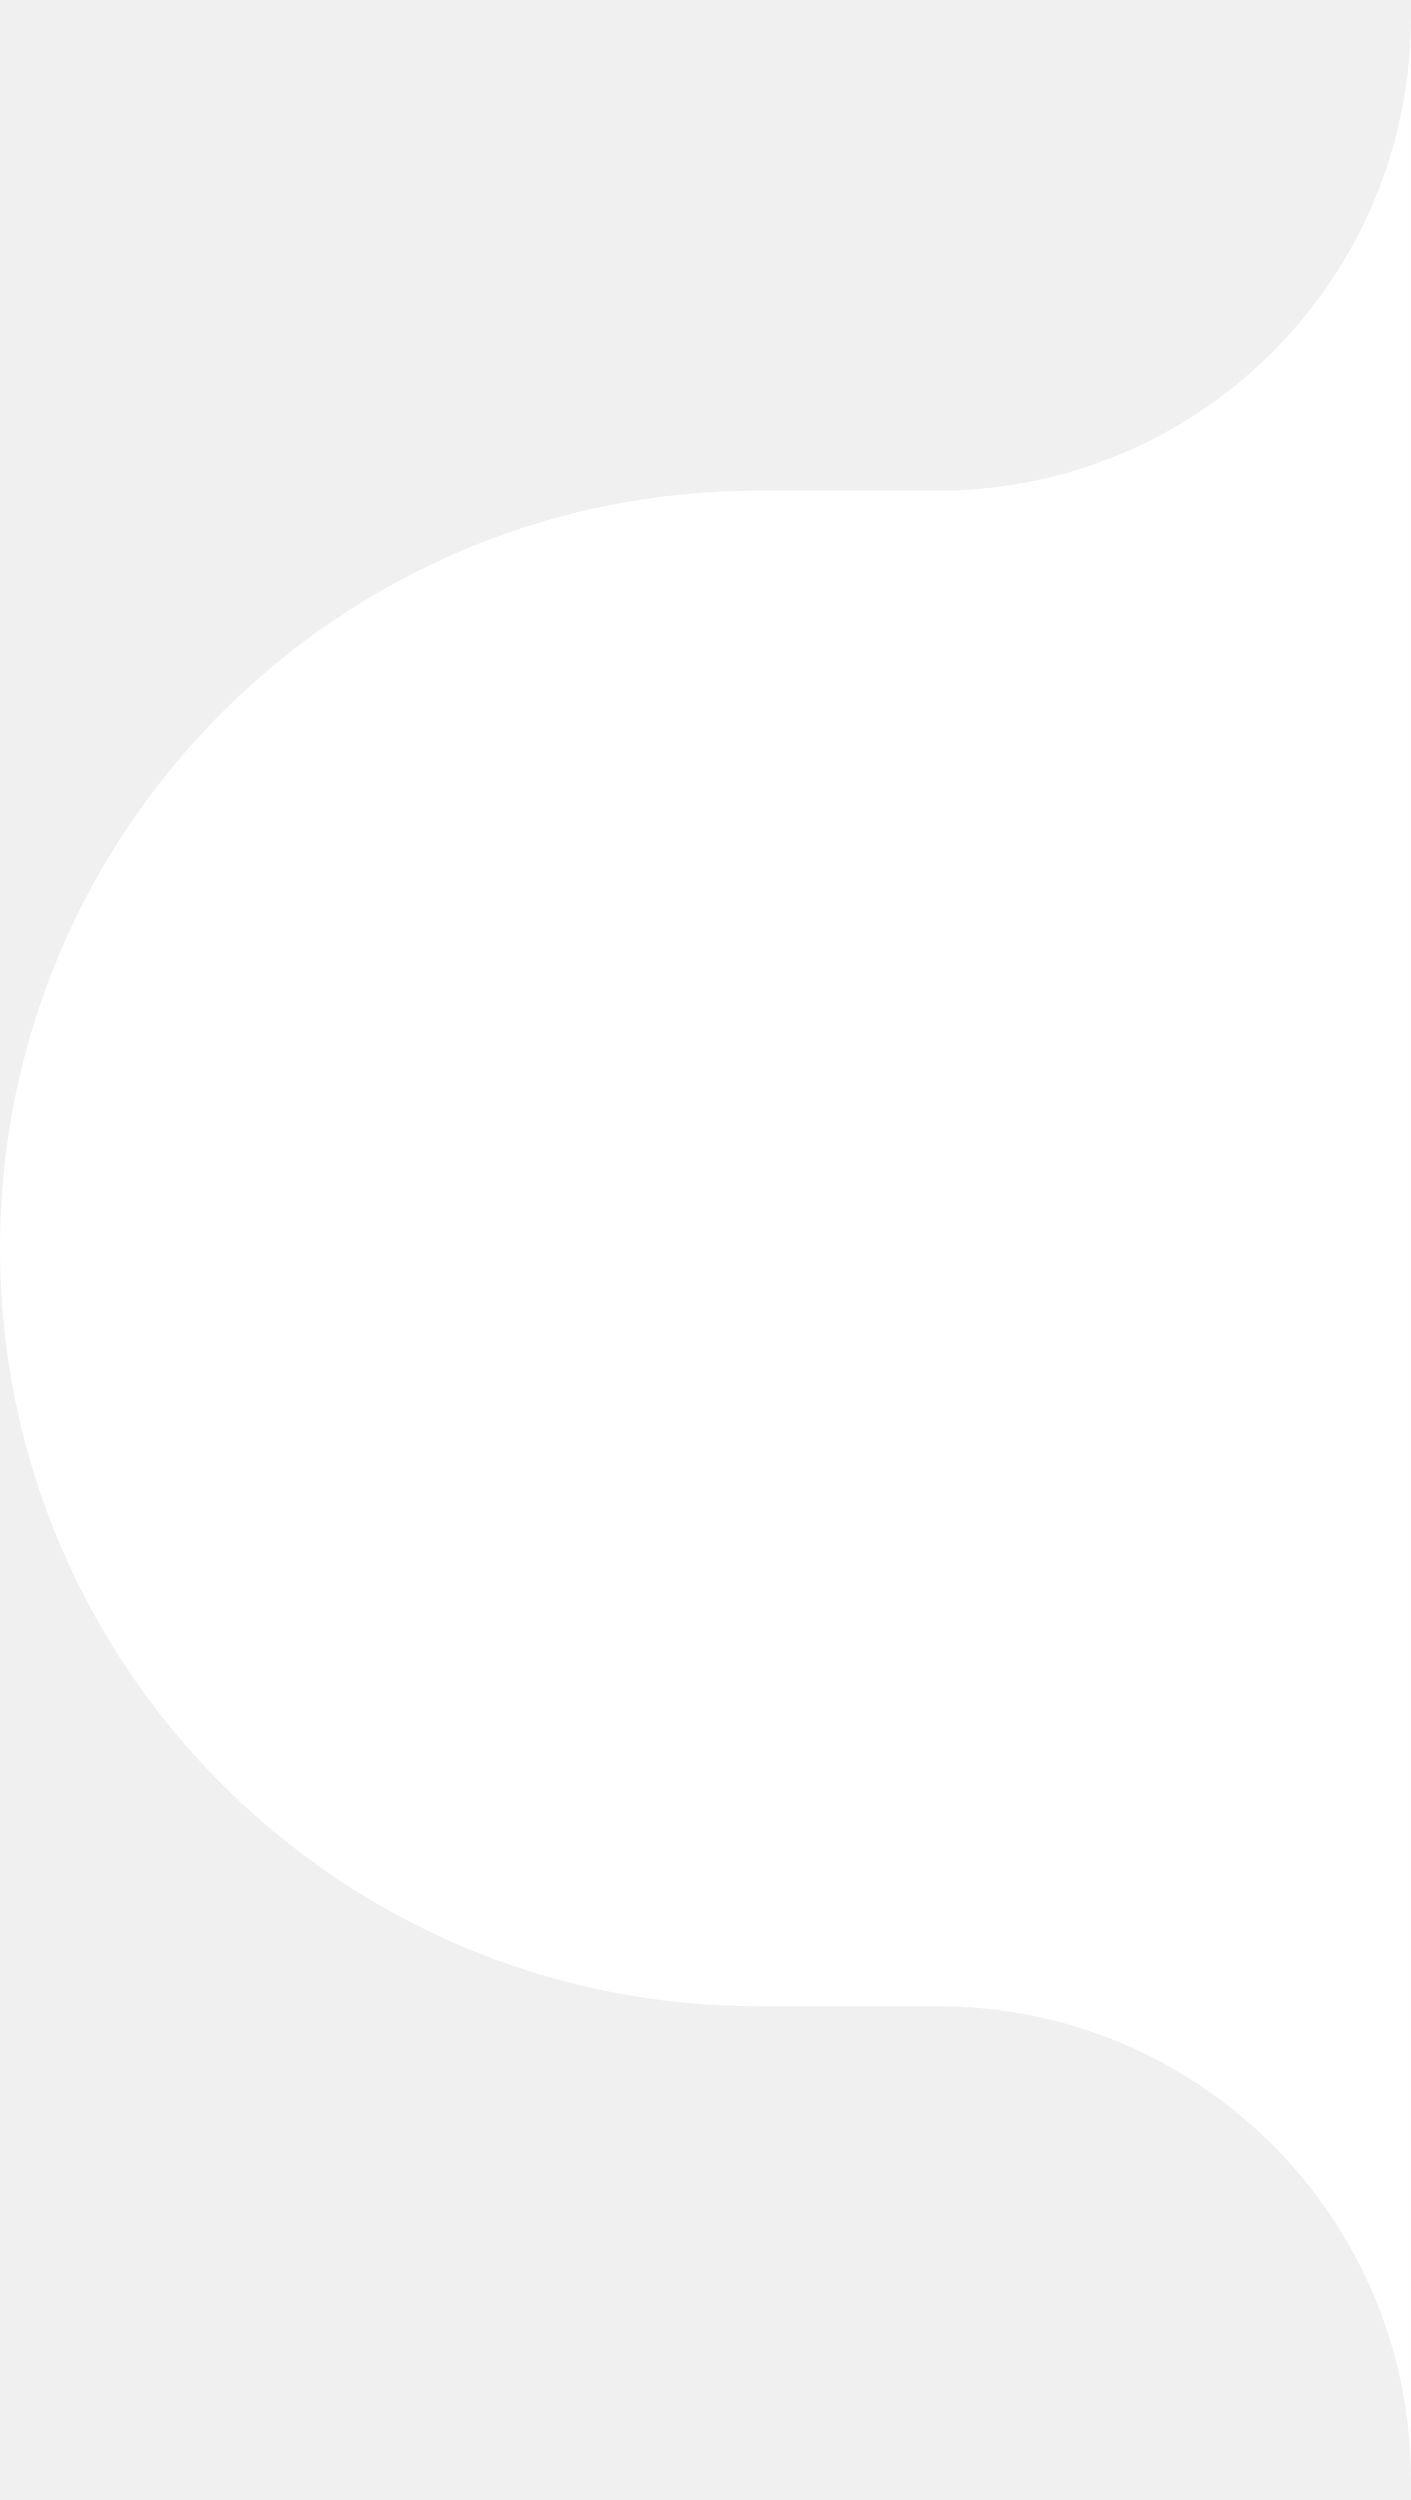
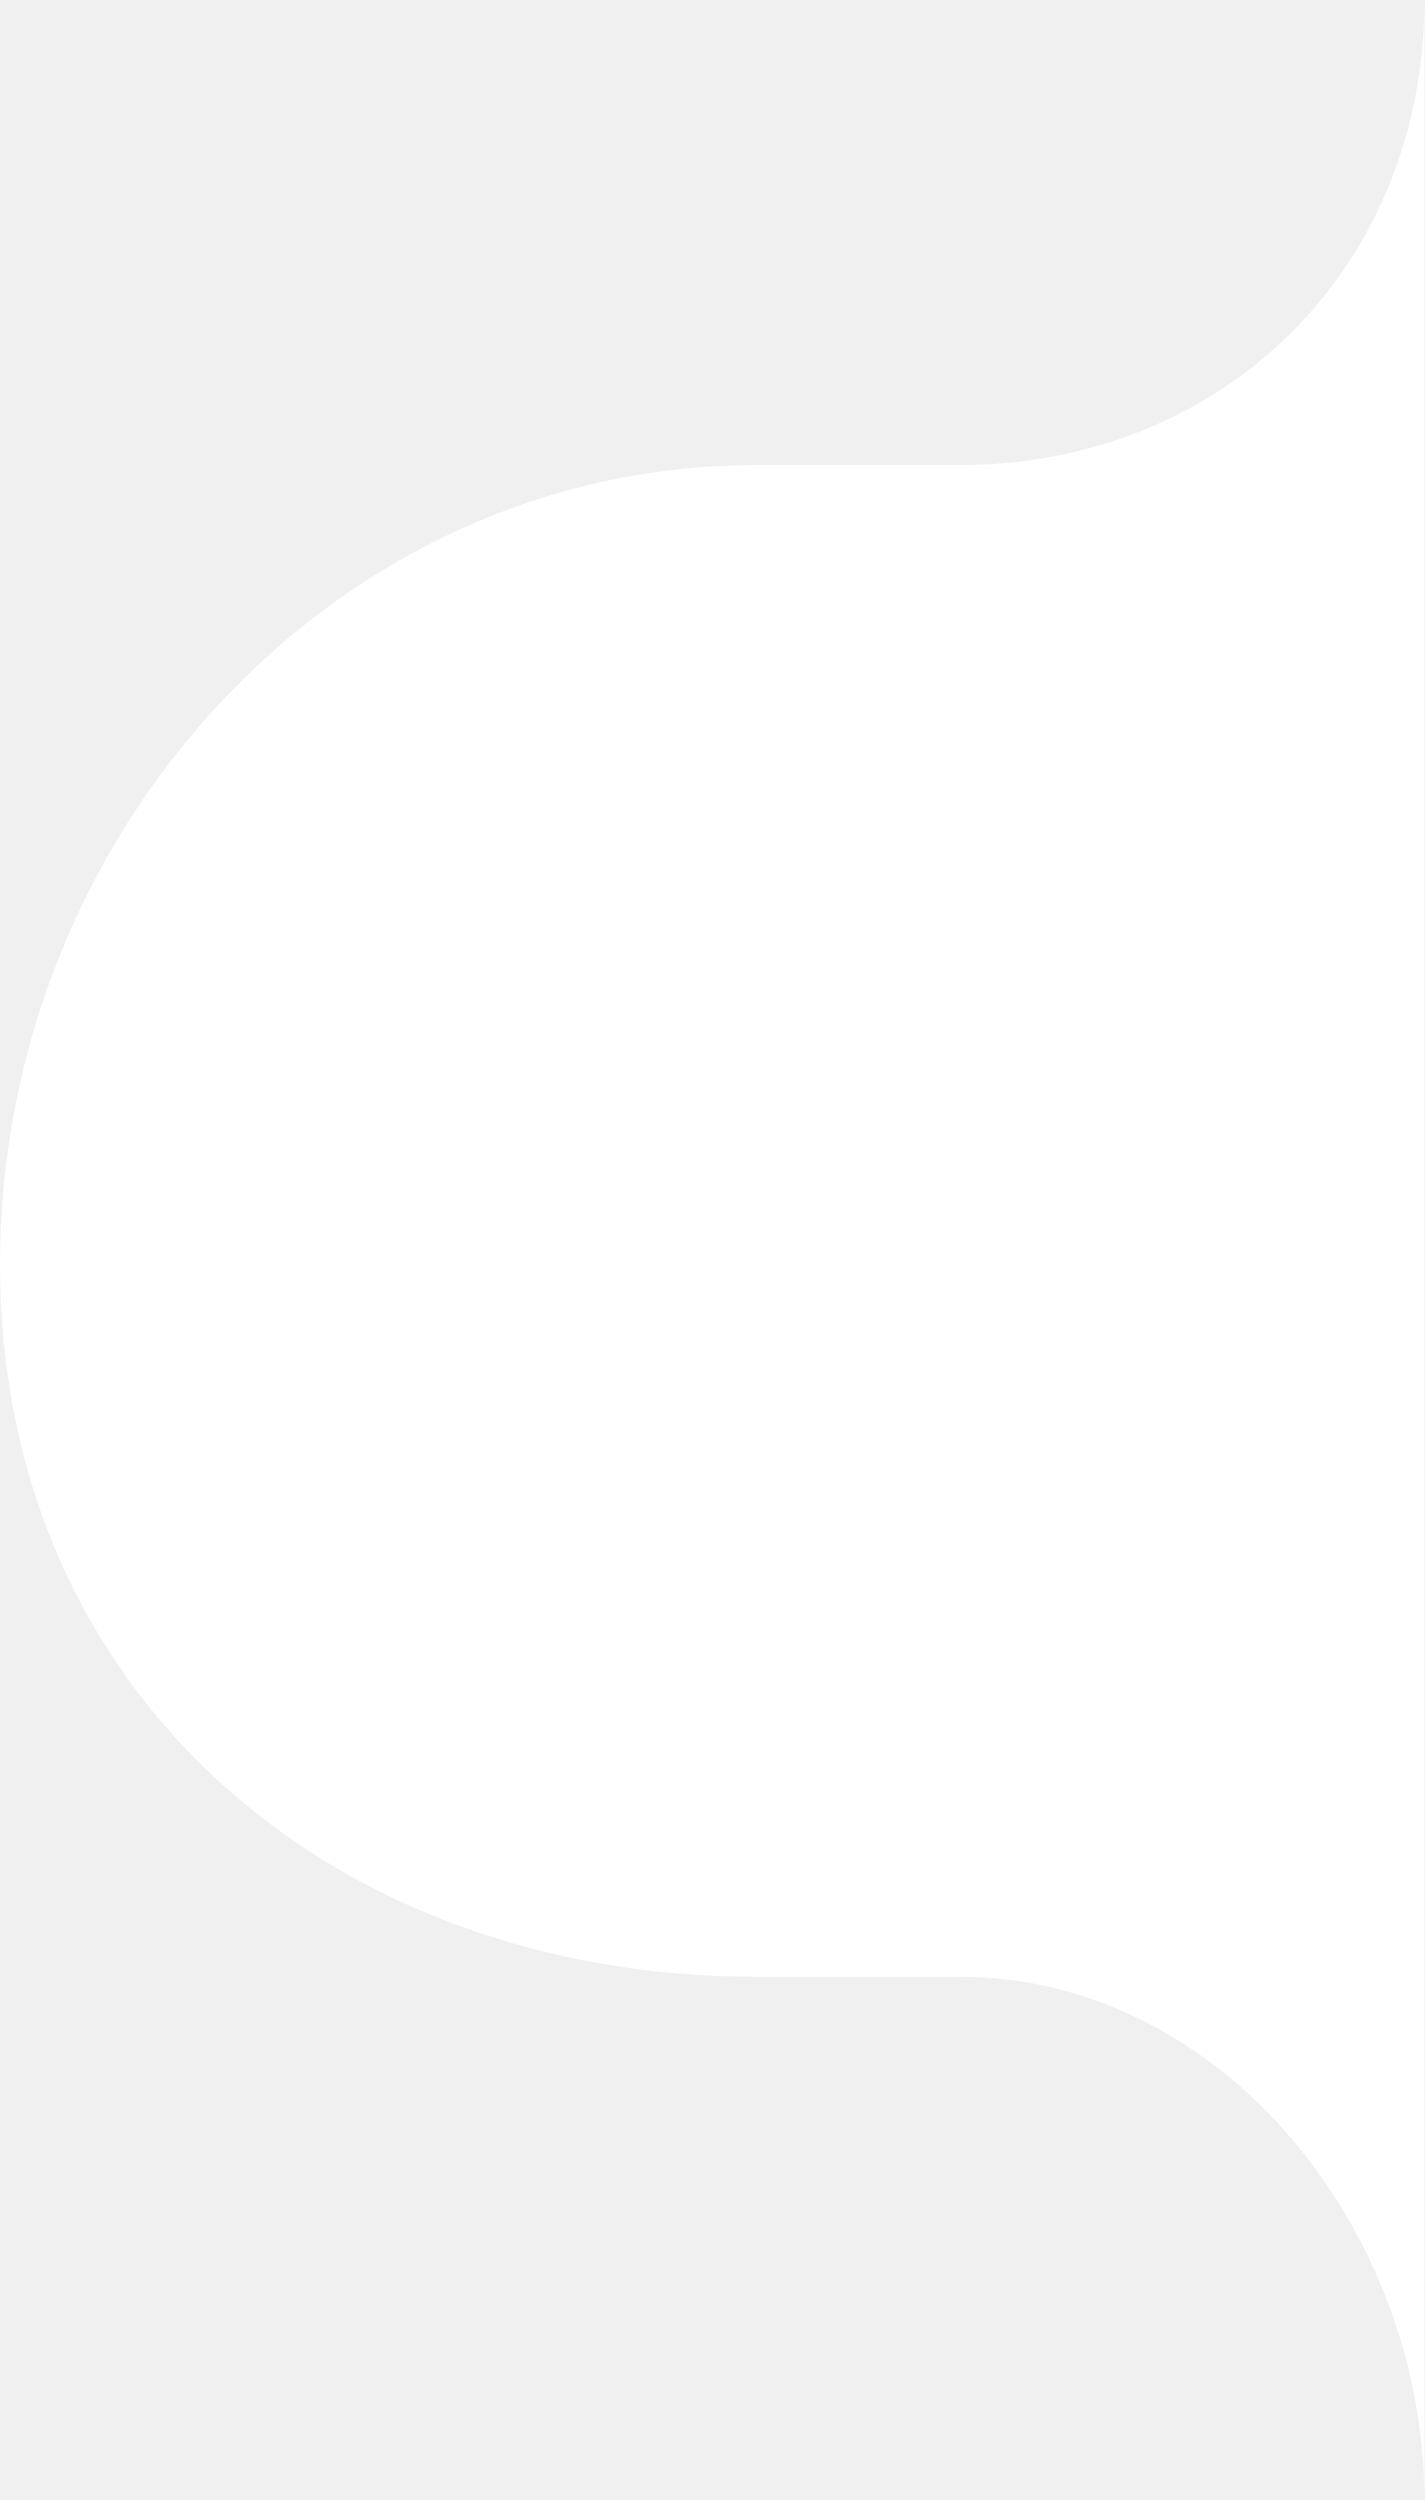
- <svg xmlns="http://www.w3.org/2000/svg" width="57" height="101" viewBox="0 0 57 101" fill="none">
-   <path d="M37.894 19.823H30.615C13.707 19.823 0 33.529 0 50.437C0 67.345 13.707 81.052 30.615 81.052H37.894C48.446 81.052 57 89.606 57 100.158V0.716C57 11.268 48.446 19.823 37.894 19.823Z" fill="white" />
+ <svg xmlns="http://www.w3.org/2000/svg" width="49" height="86" fill="none">
+   <path d="M33 16h-7C11.465 16 0 28.707 0 43.5S11.465 68 26 68h7c9.071 0 16 8.768 16 18V0c0 9.232-6.929 16-16 16z" fill="#fff" />
</svg>
